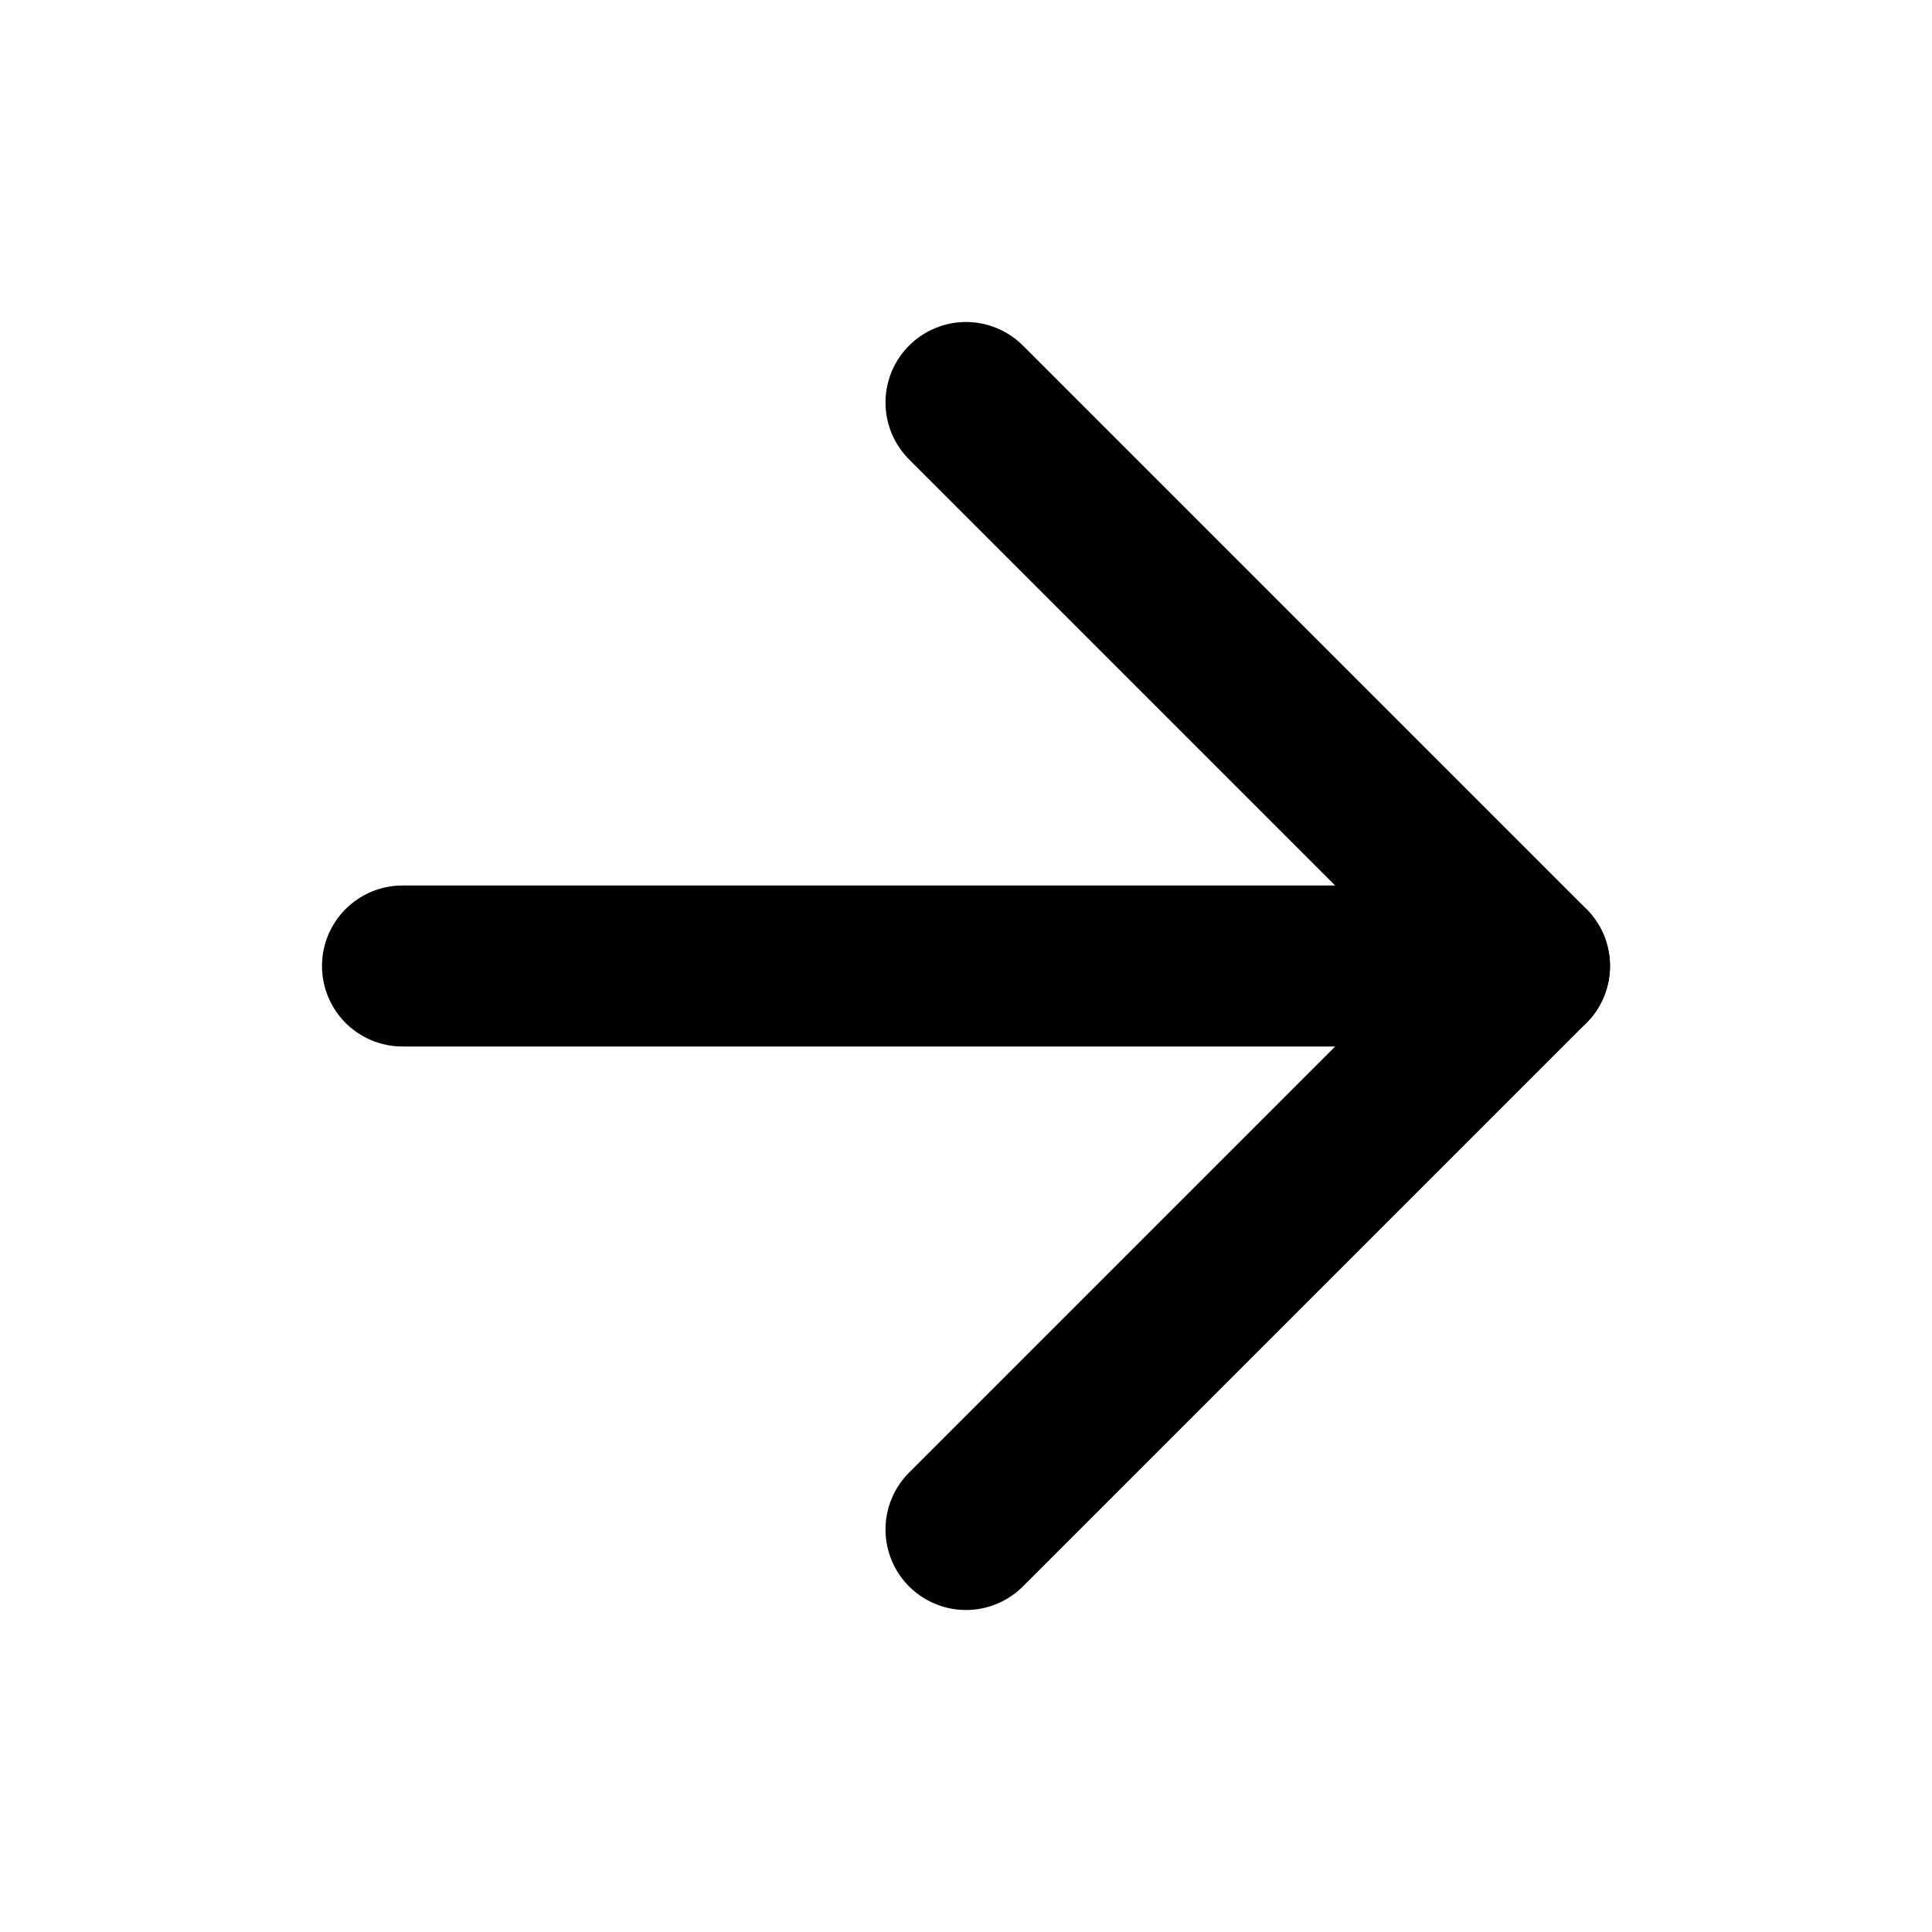
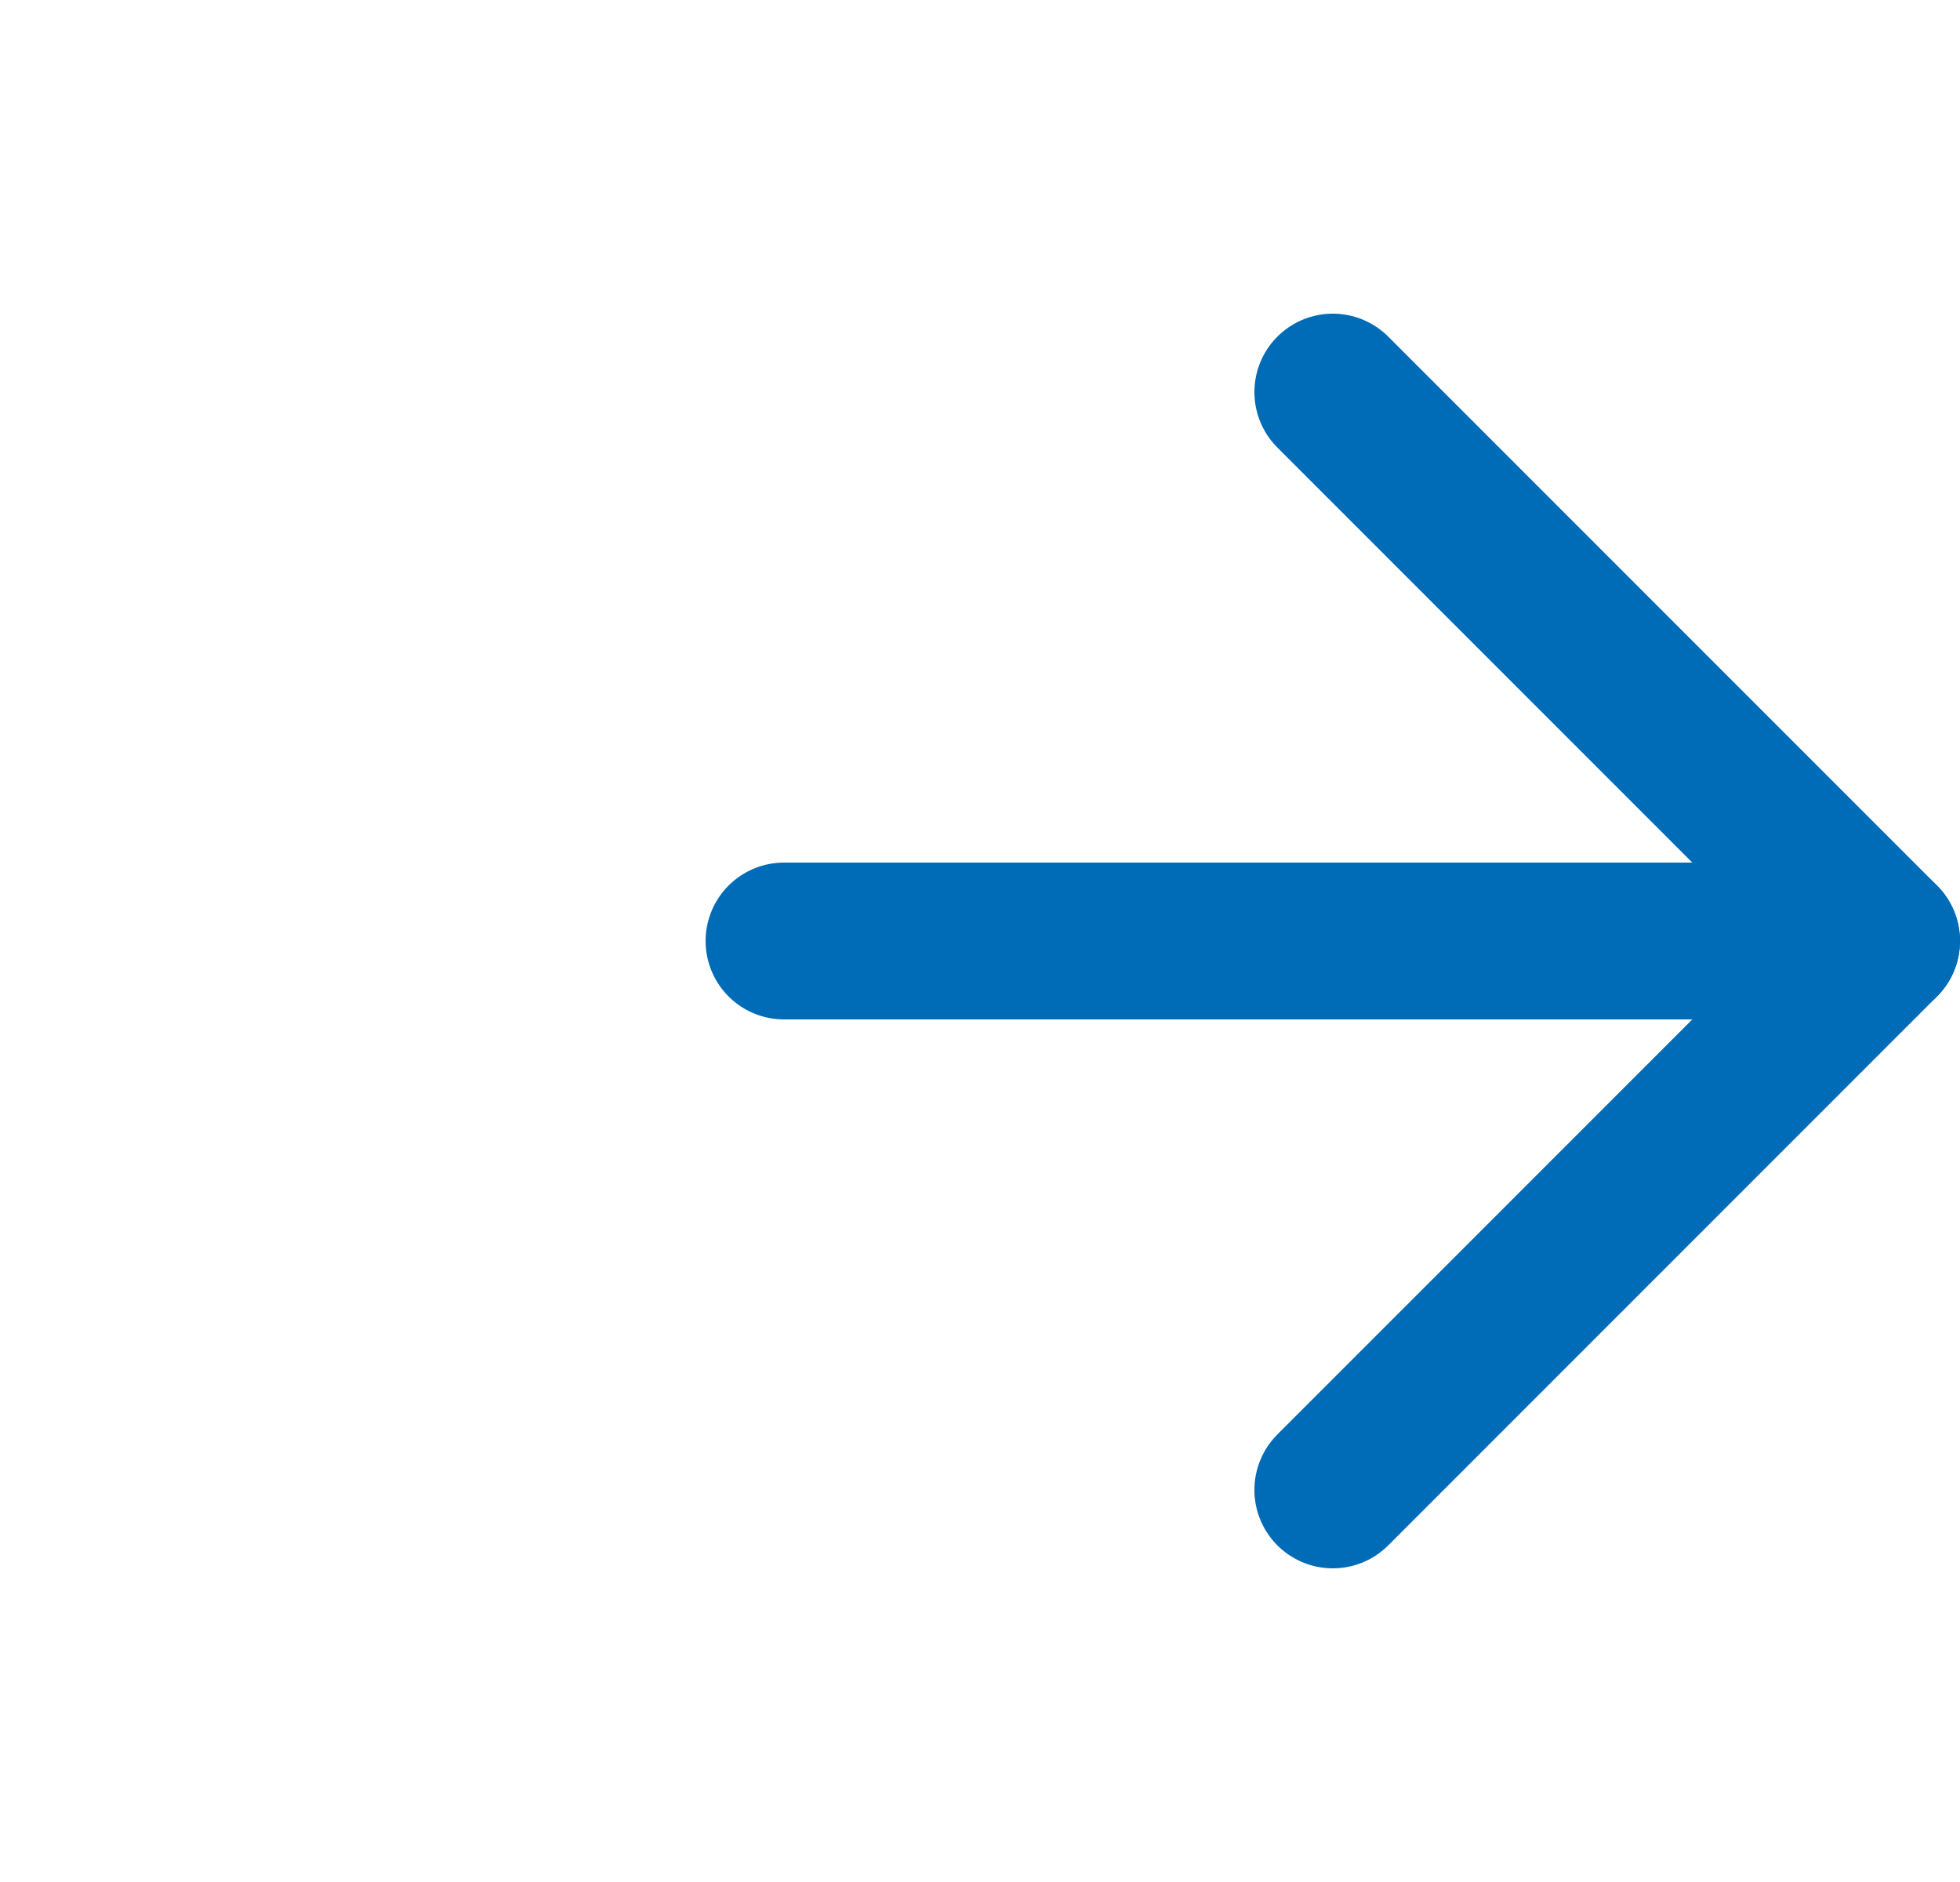
- <svg xmlns="http://www.w3.org/2000/svg" width="24" height="24" viewBox="0 0 24 24" fill="none">
-   <path d="M5 12L19 12" stroke="black" stroke-width="2" stroke-linecap="round" stroke-linejoin="round" />
-   <path d="M12 19L19 12L12 5" stroke="black" stroke-width="2" stroke-linecap="round" stroke-linejoin="round" />
+ <svg xmlns="http://www.w3.org/2000/svg" width="25" height="24" viewBox="0 0 25 24" fill="none">
+   <path d="M10 12L24 12" stroke="#006CB7" stroke-width="2" stroke-linecap="round" stroke-linejoin="round" />
+   <path d="M17 19L24 12L17 5" stroke="#006CB7" stroke-width="2" stroke-linecap="round" stroke-linejoin="round" />
</svg>
